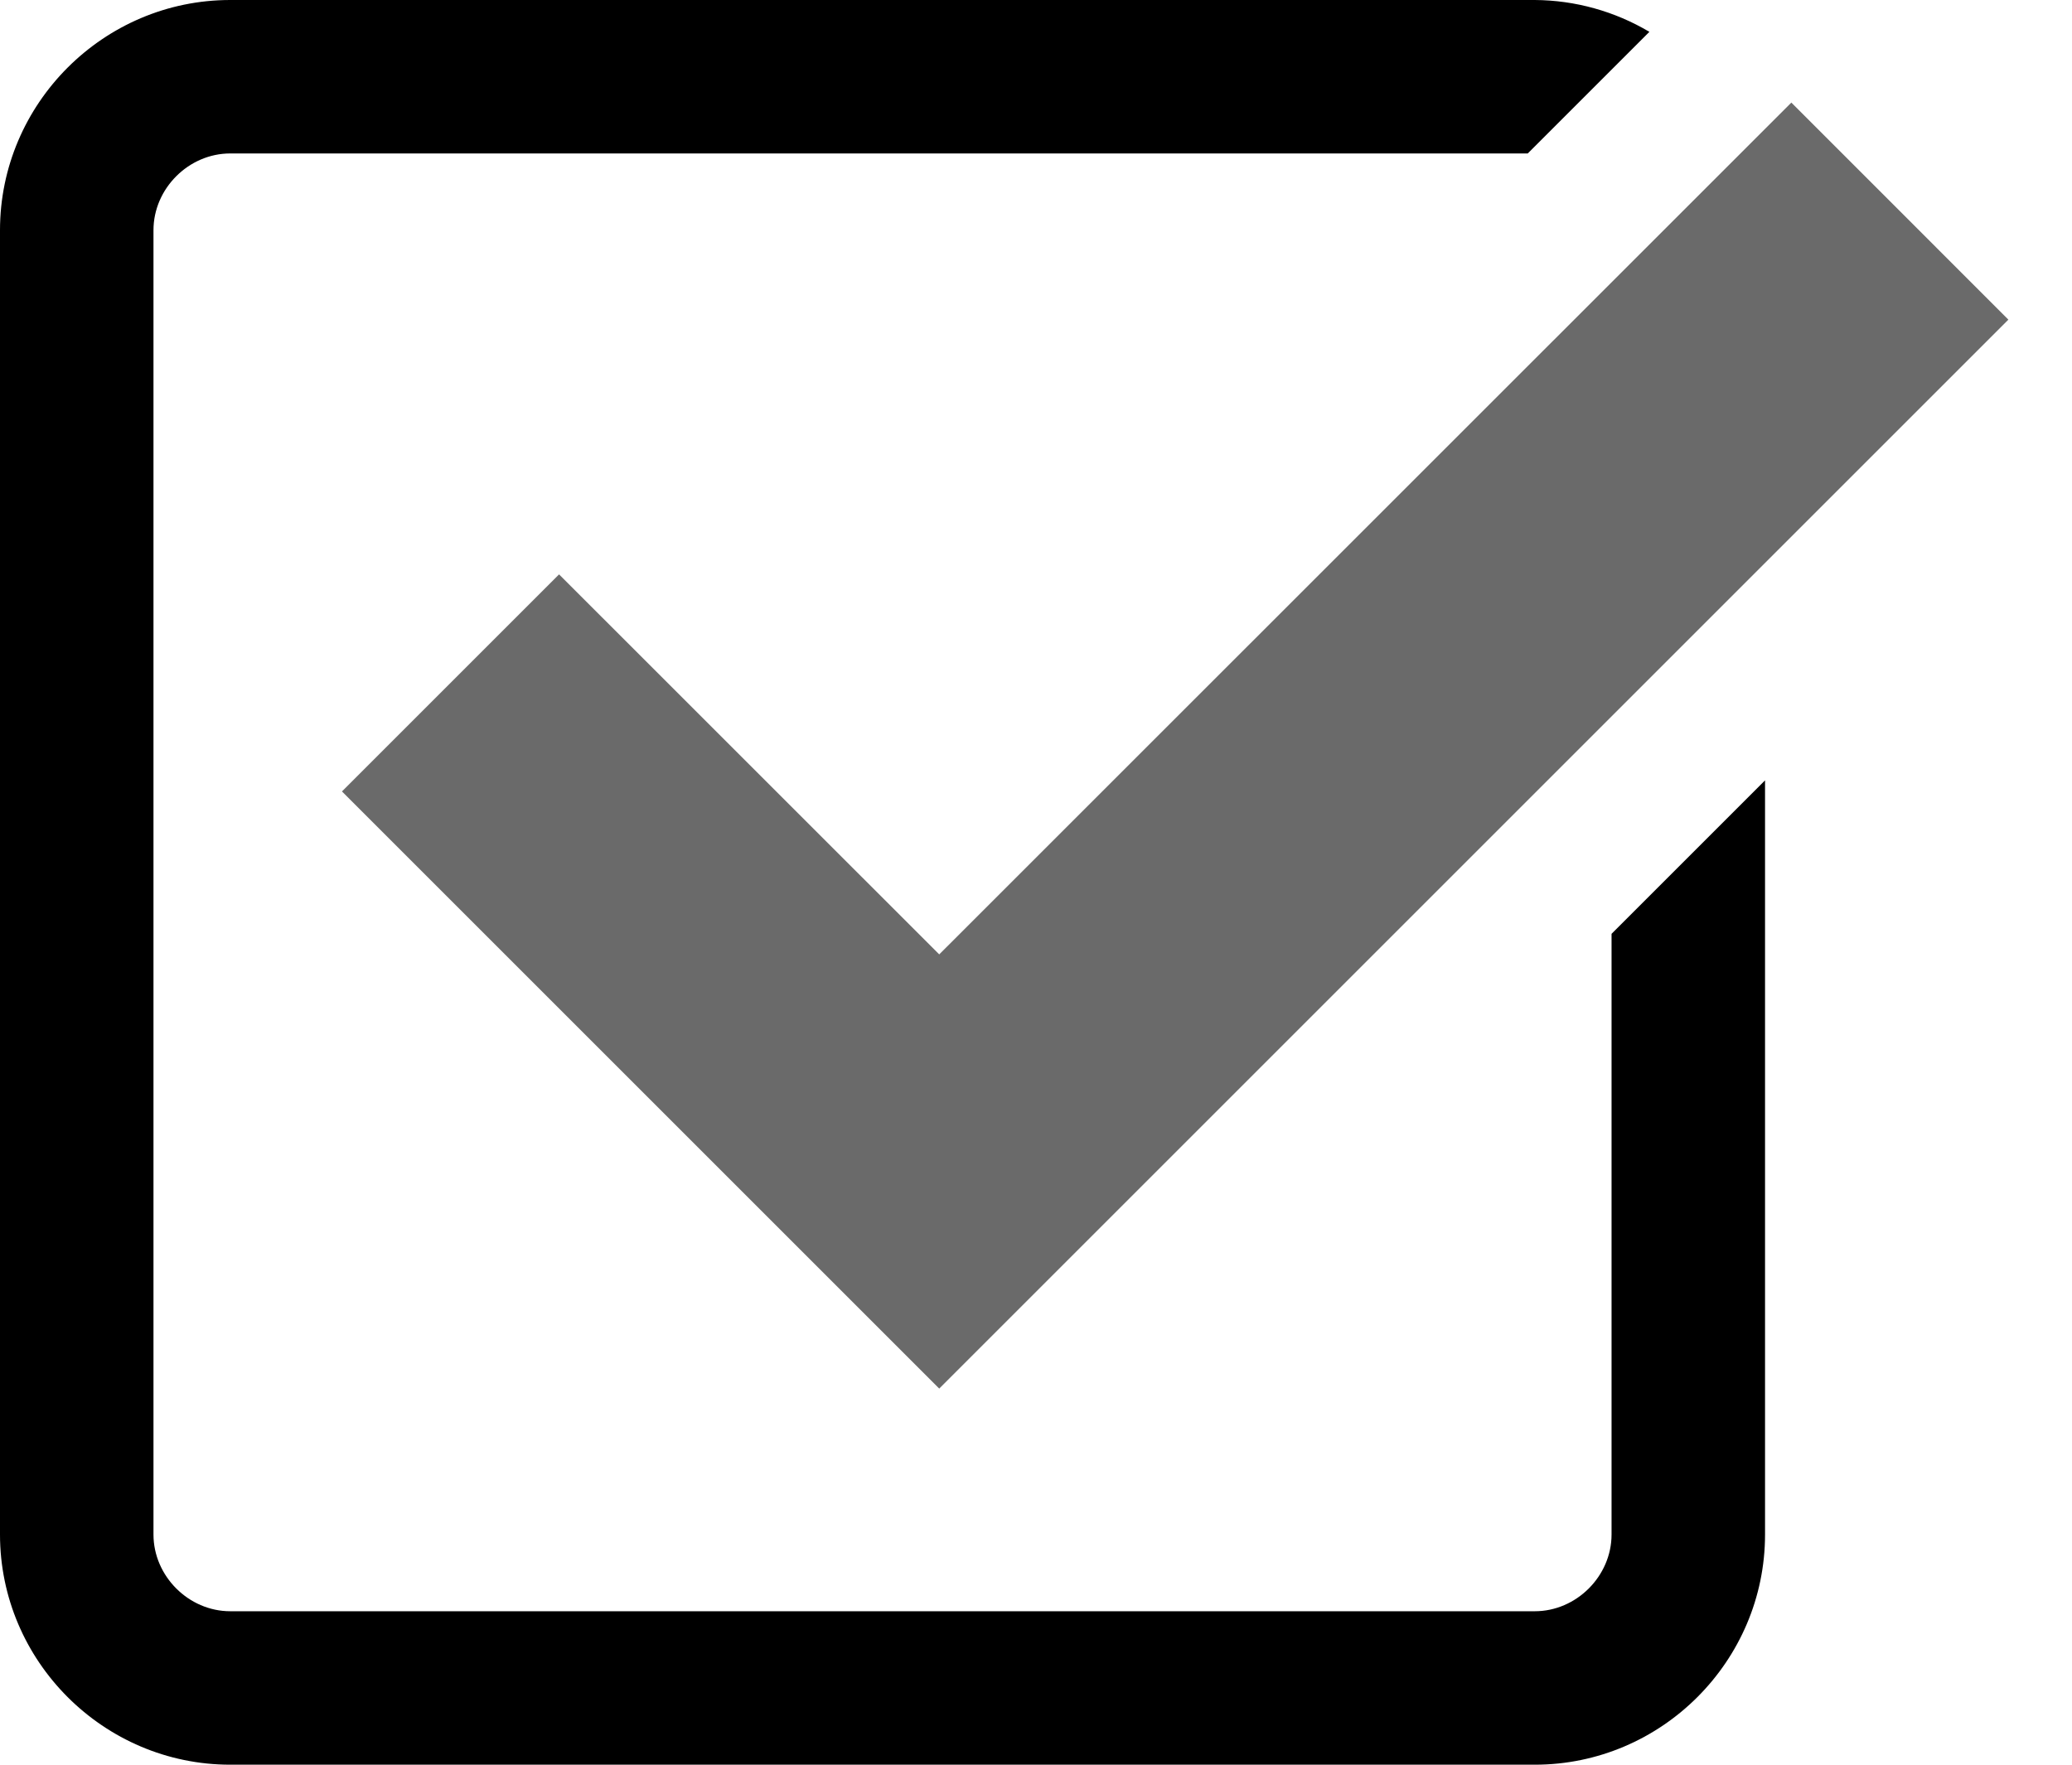
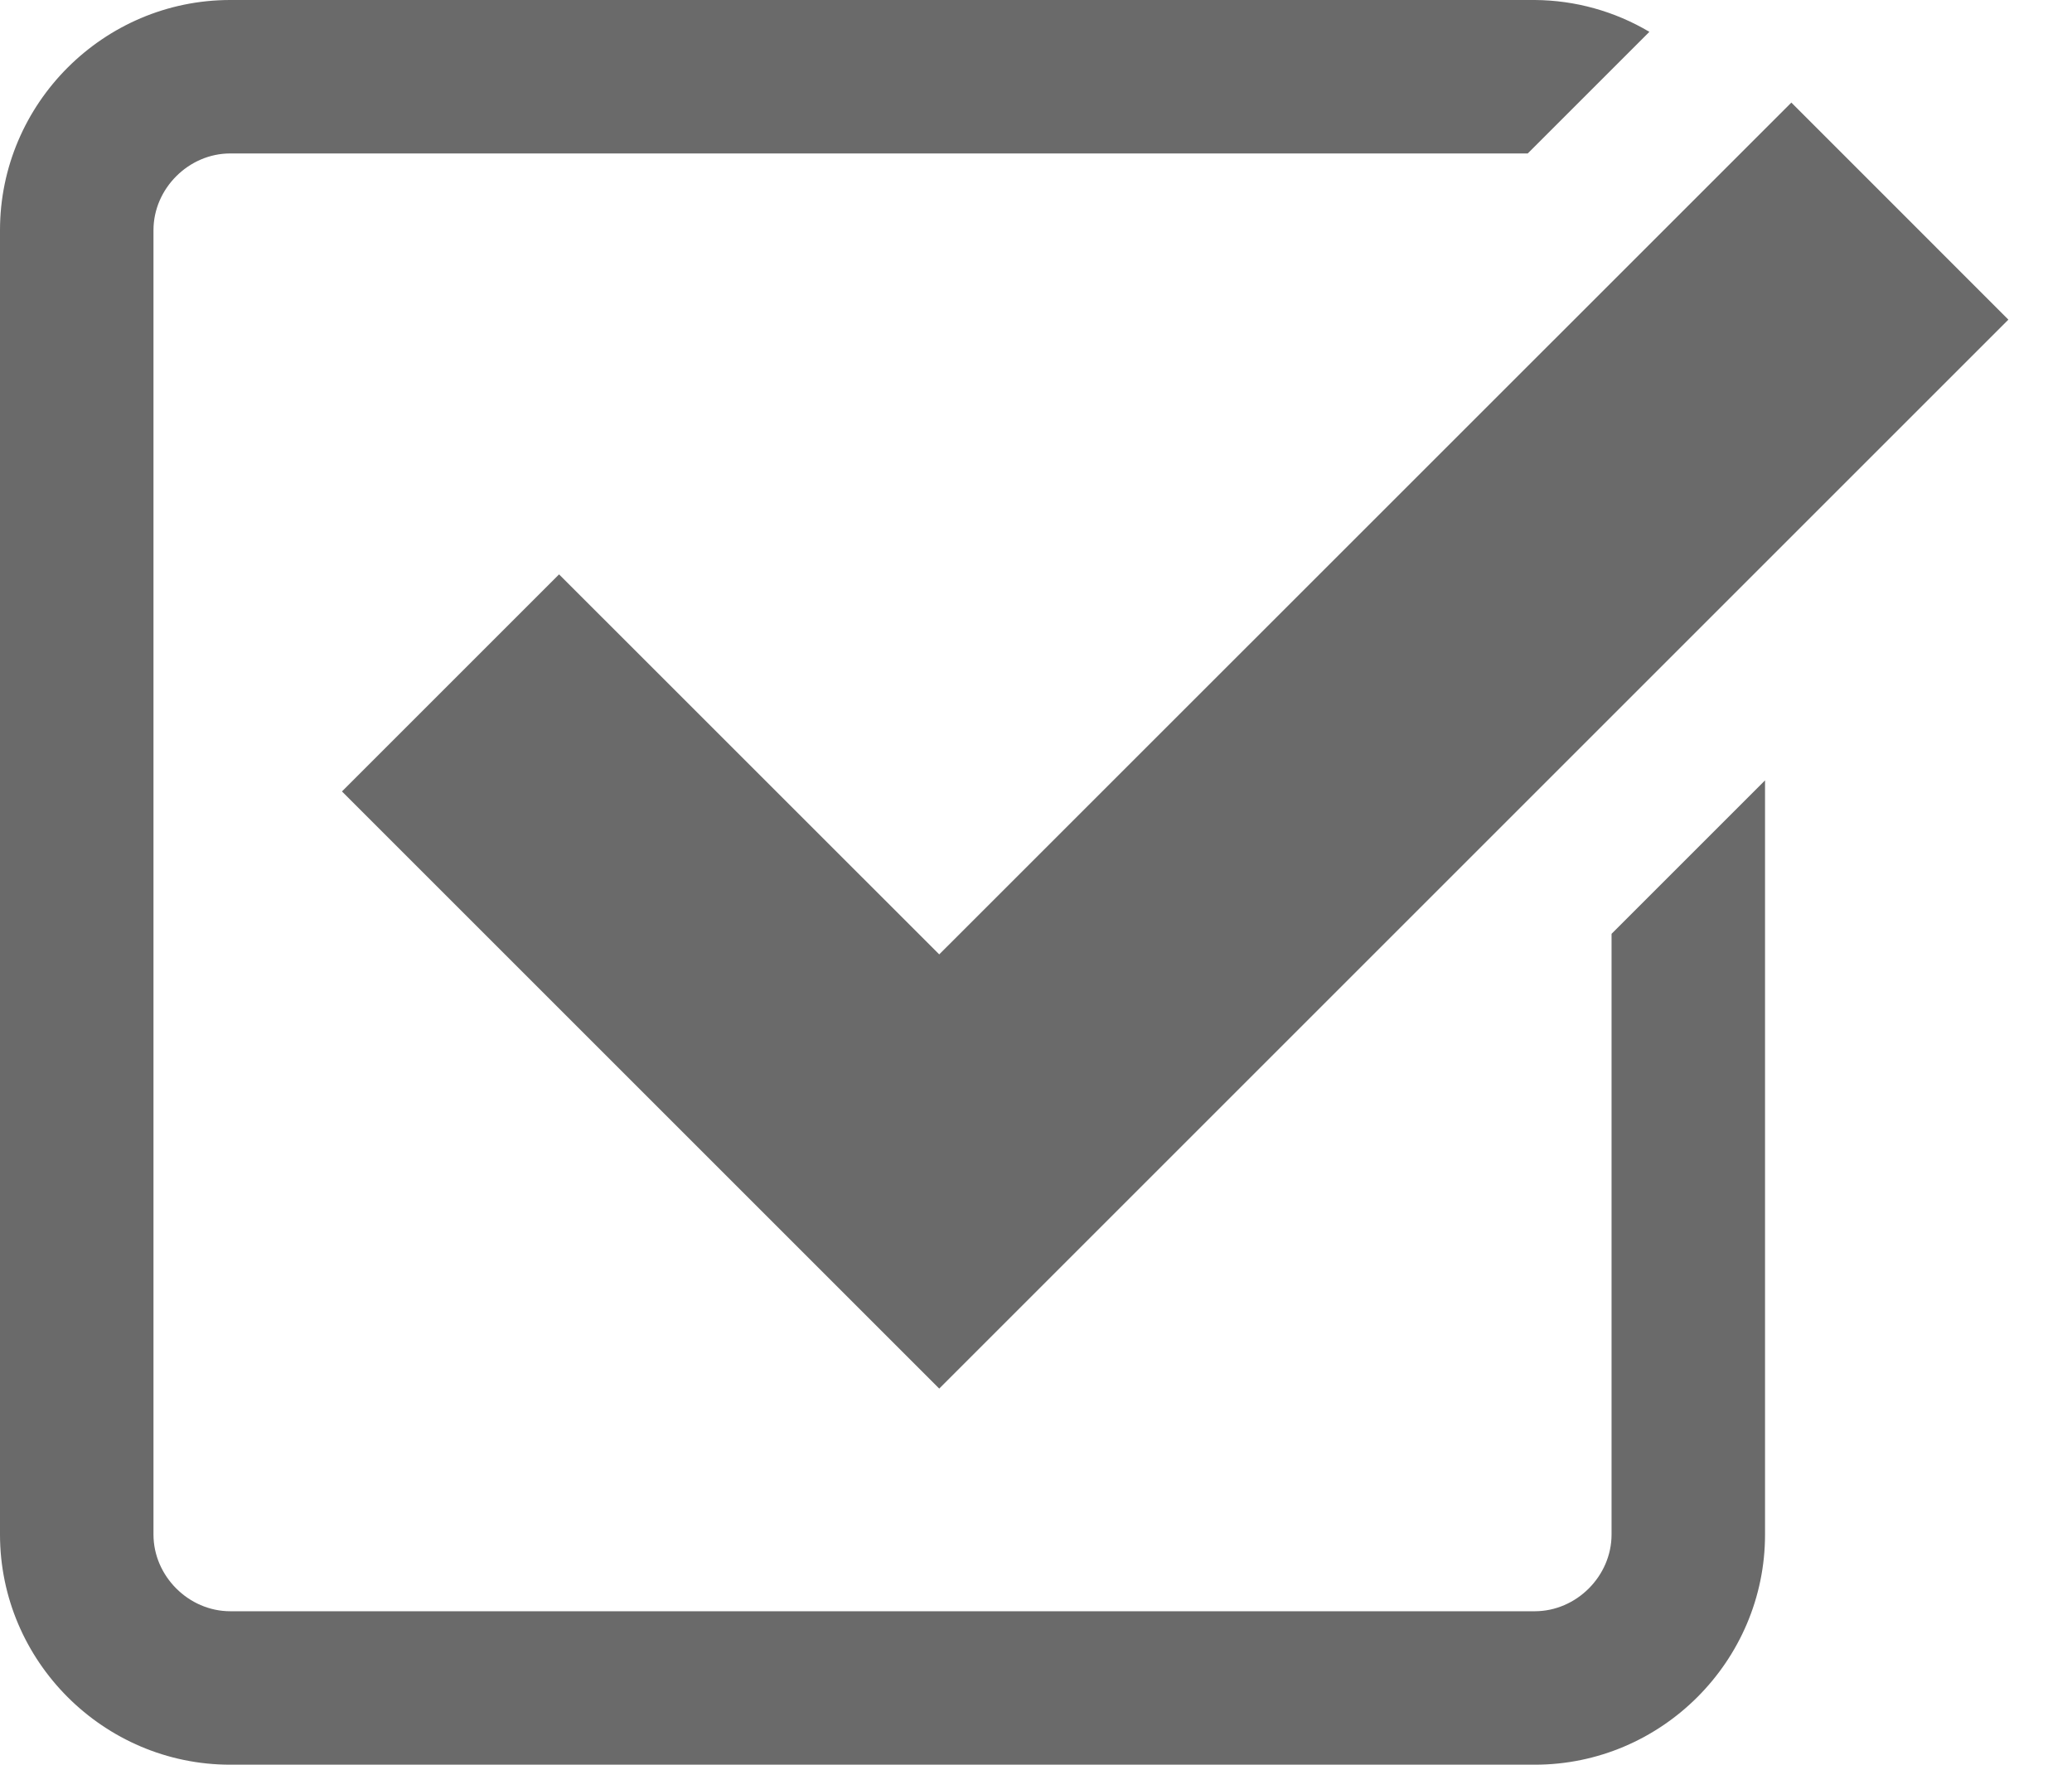
<svg xmlns="http://www.w3.org/2000/svg" width="27" height="23" viewBox="0 0 27 23">
  <path fill="#6a6a6a" d="M7.285 7.486l-2.829 2.829 7.783 7.783L26.171 4.166l-2.828-2.829-11.104 11.102z" />
-   <path fill="##6a6a6a" d="M21 20c0 .542-.458 1-1 1H3c-.542 0-1-.458-1-1V3c0-.542.458-1 1-1h16.908L21.493.415A2.96 2.96 0 0 0 20 0H3C1.35 0 0 1.35 0 3v17c0 1.65 1.35 3 3 3h17c1.65 0 3-1.35 3-3v-9.829l-2 2V20z" />
+   <path fill="#6a6a6a" d="M21 20c0 .542-.458 1-1 1H3c-.542 0-1-.458-1-1V3c0-.542.458-1 1-1h16.908L21.493.415A2.96 2.96 0 0 0 20 0H3C1.35 0 0 1.35 0 3v17c0 1.65 1.35 3 3 3h17c1.65 0 3-1.35 3-3v-9.829l-2 2V20z" />
</svg>
